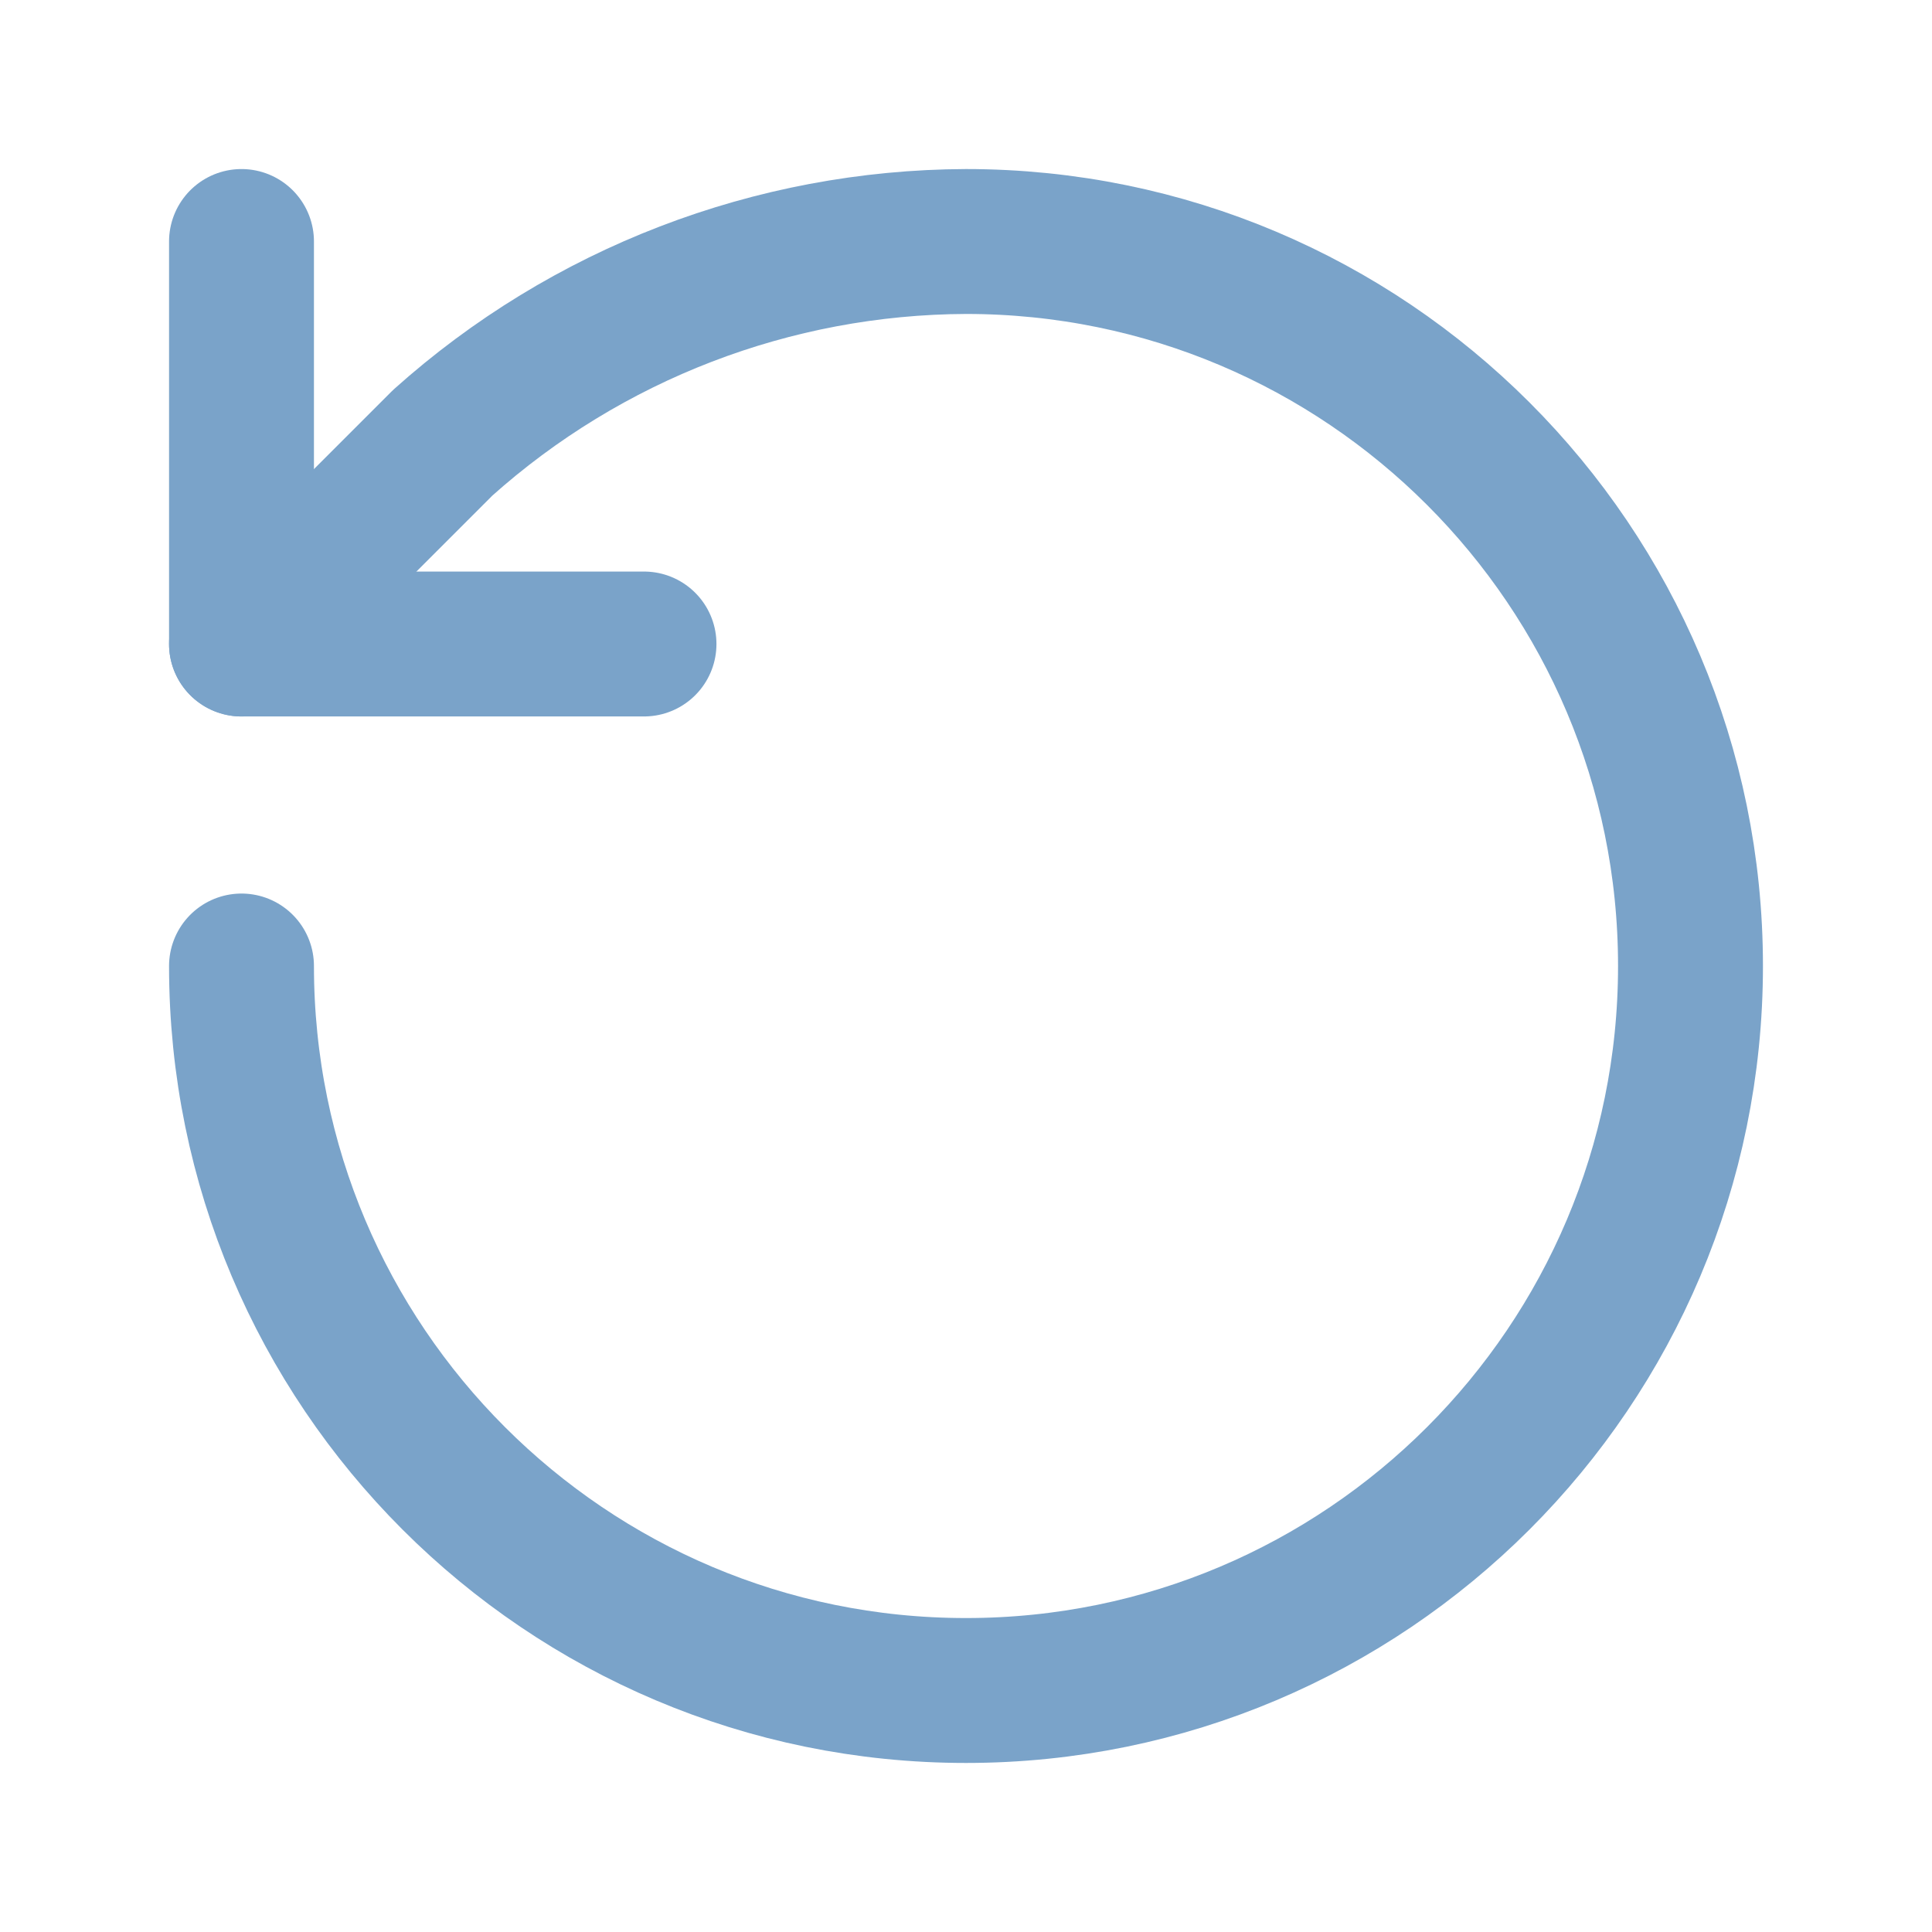
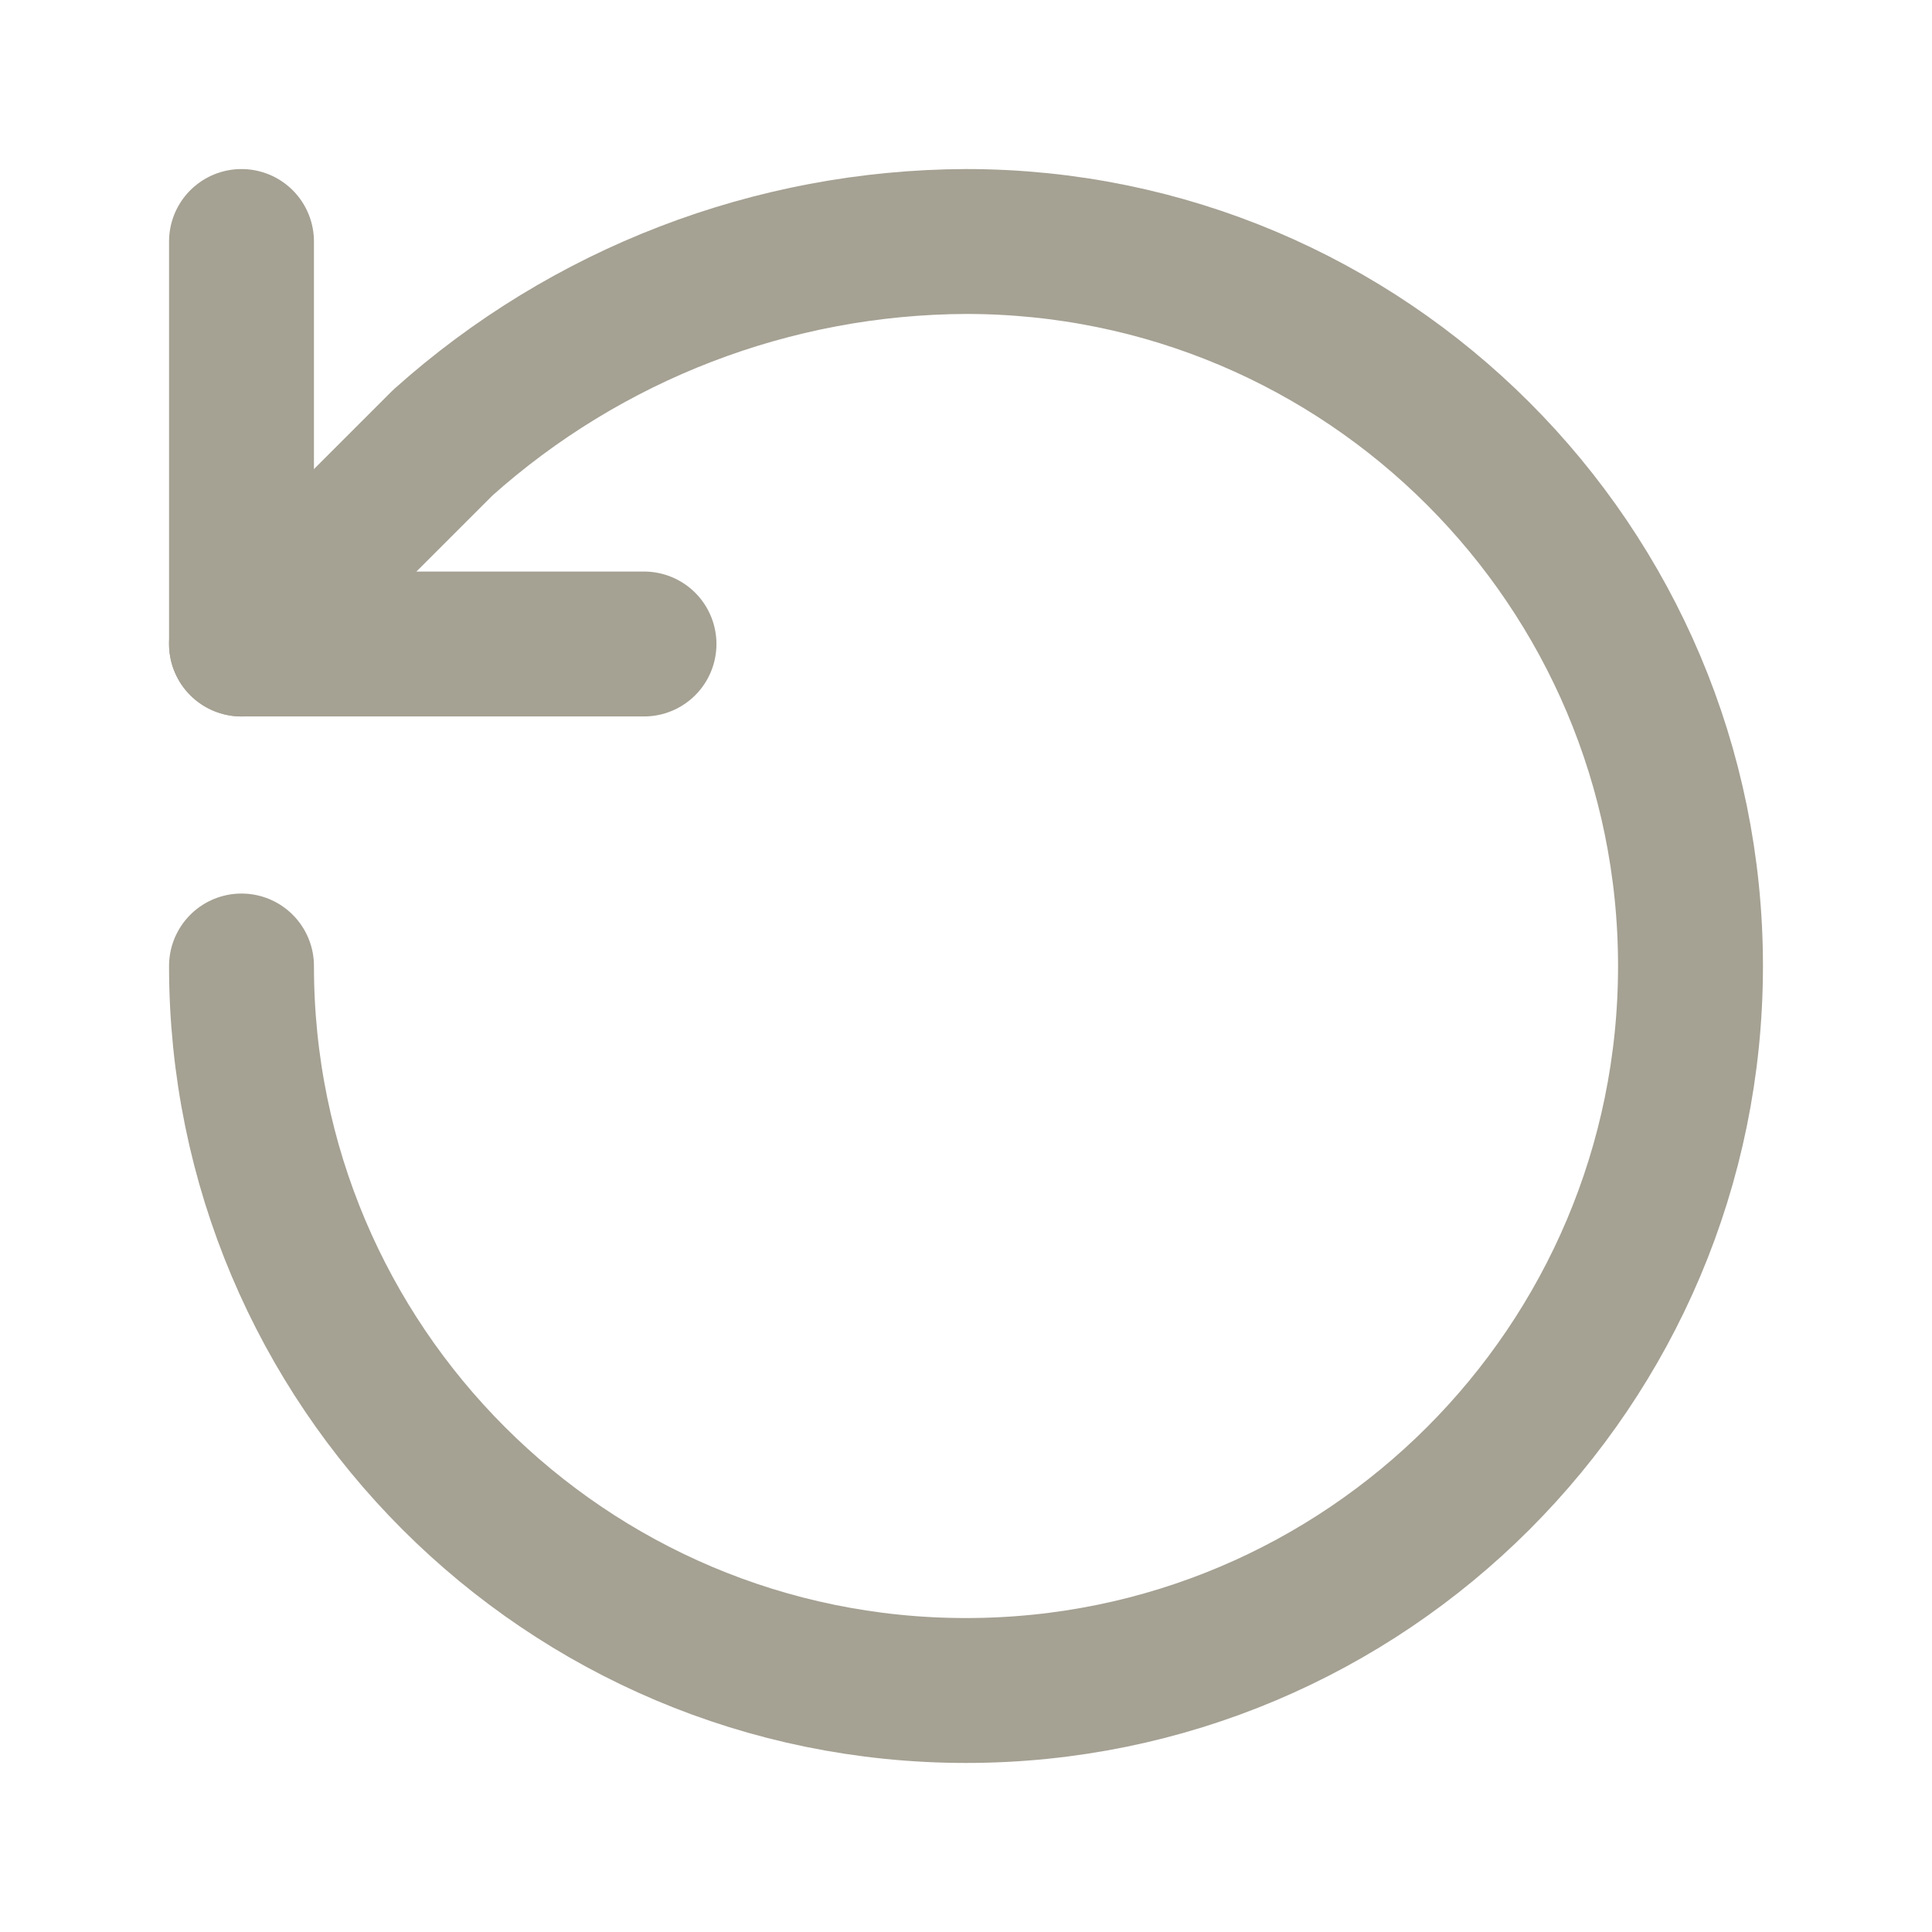
- <svg xmlns="http://www.w3.org/2000/svg" viewBox="0 0 24 24" fill="none" stroke="#7AA3C9" stroke-width="1.8" stroke-linecap="round" stroke-linejoin="round">
+ <svg xmlns="http://www.w3.org/2000/svg" viewBox="0 0 24 24" fill="none" stroke="#A5A193" stroke-width="1.8" stroke-linecap="round" stroke-linejoin="round">
  <path d="M3 12a9 9 0 1 0 9-9 9.8 9.8 0 0 0-6.5 2.5L3 8" />
  <polyline points="3 3 3 8 8 8" />
</svg>
